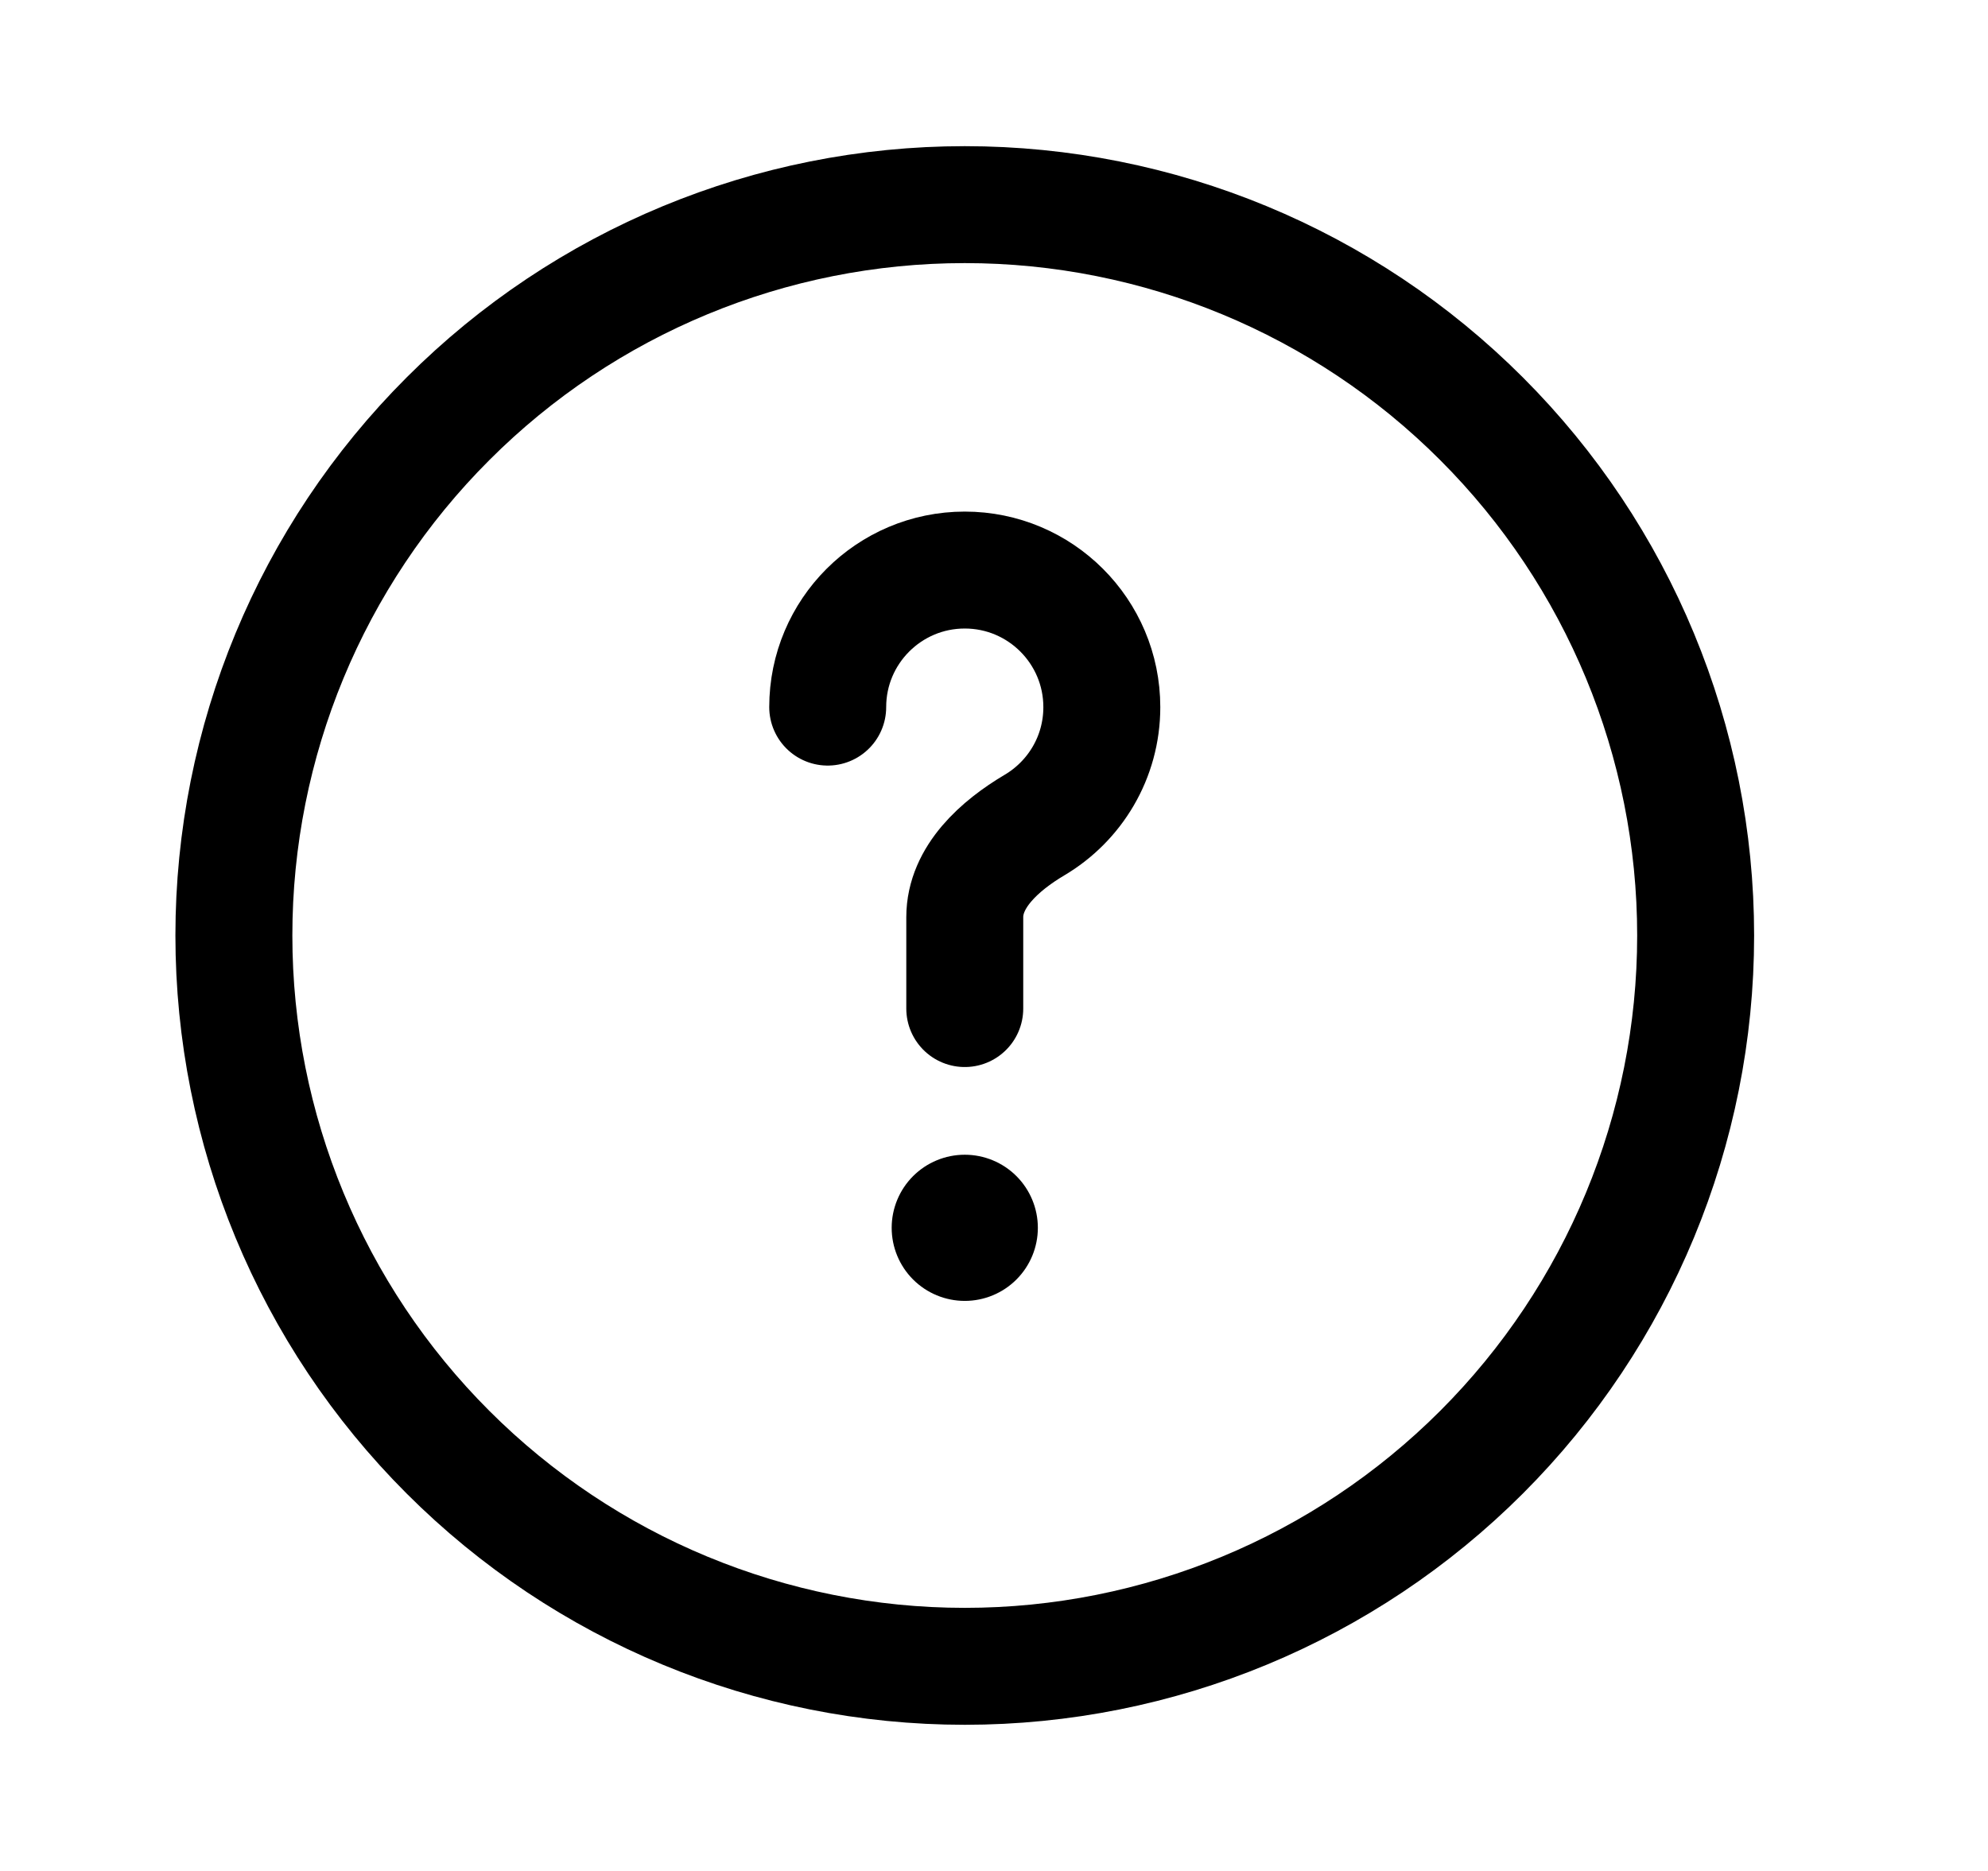
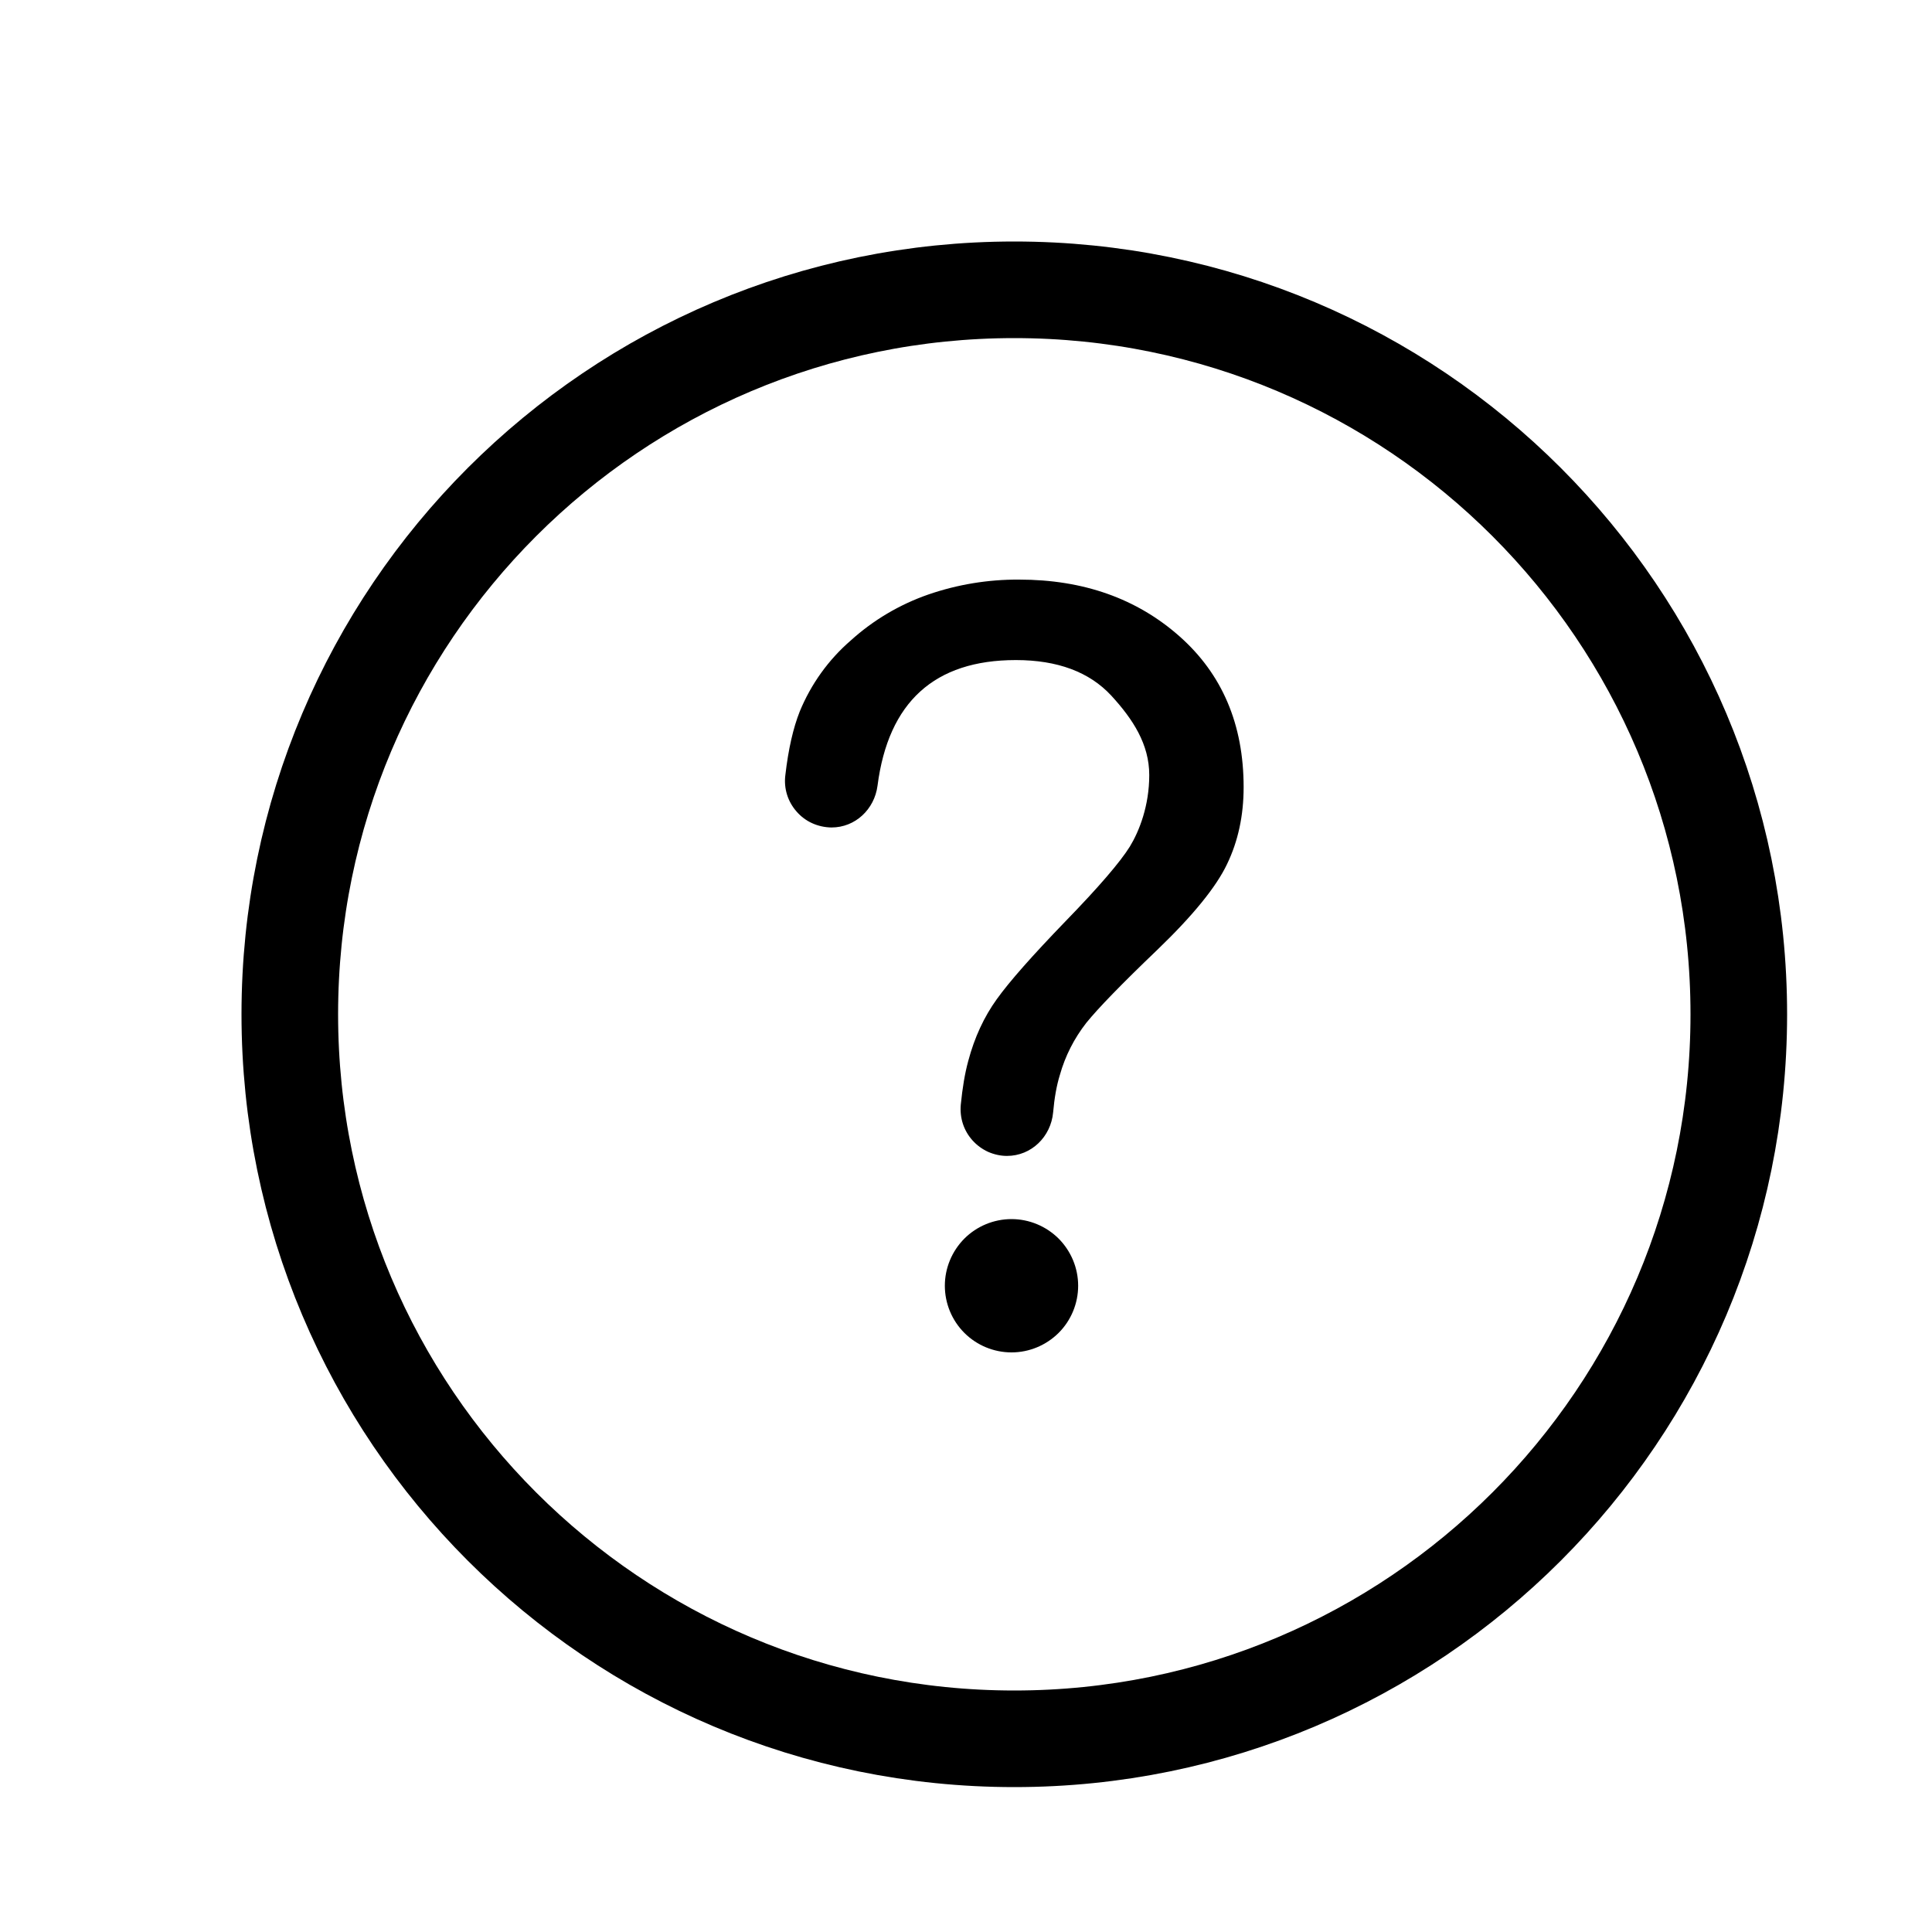
- <svg xmlns="http://www.w3.org/2000/svg" width="17" height="16" viewBox="0 0 17 16" fill="none">
-   <path d="M2 8C2 9.658 2.658 11.247 3.831 12.419C5.003 13.591 6.592 14.25 8.25 14.25C9.908 14.25 11.497 13.591 12.669 12.419C13.841 11.247 14.5 9.658 14.5 8C14.5 6.342 13.841 4.753 12.669 3.581C11.497 2.408 9.908 1.75 8.25 1.75C6.592 1.75 5.003 2.408 3.831 3.581C2.658 4.753 2 6.342 2 8Z" stroke="currentColor" />
-   <path d="M7.078 6.047C7.078 5.4 7.603 4.875 8.25 4.875C8.897 4.875 9.422 5.4 9.422 6.047C9.422 6.477 9.191 6.852 8.846 7.056C8.549 7.232 8.25 7.499 8.25 7.844V8.625" stroke="currentColor" stroke-linecap="round" />
-   <path d="M7.625 10.5C7.625 10.666 7.691 10.825 7.808 10.942C7.925 11.059 8.084 11.125 8.25 11.125C8.416 11.125 8.575 11.059 8.692 10.942C8.809 10.825 8.875 10.666 8.875 10.5C8.875 10.334 8.809 10.175 8.692 10.058C8.575 9.941 8.416 9.875 8.25 9.875C8.084 9.875 7.925 9.941 7.808 10.058C7.691 10.175 7.625 10.334 7.625 10.5Z" fill="currentColor" />
+ <svg xmlns="http://www.w3.org/2000/svg" width="20" height="20" viewBox="0 0 20 20" fill="none">
+   <path d="M10.471 14C10.288 14 10.112 13.927 9.983 13.798C9.854 13.669 9.781 13.493 9.781 13.31C9.781 13.127 9.854 12.952 9.983 12.822C10.112 12.693 10.288 12.62 10.471 12.62C10.654 12.62 10.829 12.693 10.959 12.822C11.088 12.952 11.161 13.127 11.161 13.31C11.161 13.493 11.088 13.669 10.959 13.798C10.829 13.927 10.654 14 10.471 14ZM8.606 8.566C8.538 8.565 8.47 8.55 8.408 8.522C8.346 8.494 8.291 8.453 8.246 8.401C8.201 8.35 8.167 8.29 8.147 8.225C8.127 8.16 8.121 8.091 8.13 8.023C8.161 7.755 8.211 7.536 8.279 7.365C8.395 7.083 8.575 6.831 8.806 6.631C9.04 6.419 9.314 6.257 9.611 6.154C9.913 6.05 10.23 5.998 10.55 6C11.214 6 11.768 6.196 12.21 6.587C12.652 6.978 12.874 7.499 12.874 8.149C12.874 8.442 12.817 8.707 12.703 8.944C12.59 9.182 12.349 9.478 11.98 9.833C11.61 10.187 11.366 10.439 11.245 10.589C11.12 10.749 11.027 10.931 10.972 11.127C10.938 11.236 10.915 11.366 10.902 11.515C10.879 11.767 10.677 11.966 10.424 11.966C10.357 11.966 10.291 11.951 10.229 11.924C10.168 11.896 10.113 11.856 10.068 11.806C10.023 11.756 9.989 11.698 9.968 11.634C9.947 11.57 9.94 11.502 9.946 11.436C9.963 11.263 9.988 11.112 10.023 10.984C10.088 10.739 10.187 10.526 10.319 10.343C10.45 10.16 10.688 9.891 11.031 9.536C11.375 9.182 11.596 8.924 11.696 8.764C11.794 8.603 11.897 8.341 11.897 8.023C11.897 7.705 11.729 7.446 11.504 7.201C11.277 6.956 10.947 6.833 10.516 6.833C9.674 6.833 9.196 7.267 9.084 8.134C9.052 8.378 8.854 8.566 8.608 8.566H8.606Z" fill="currentColor" />
+   <circle cx="10.5" cy="10.5" r="7.5" stroke="currentColor" />
</svg>
